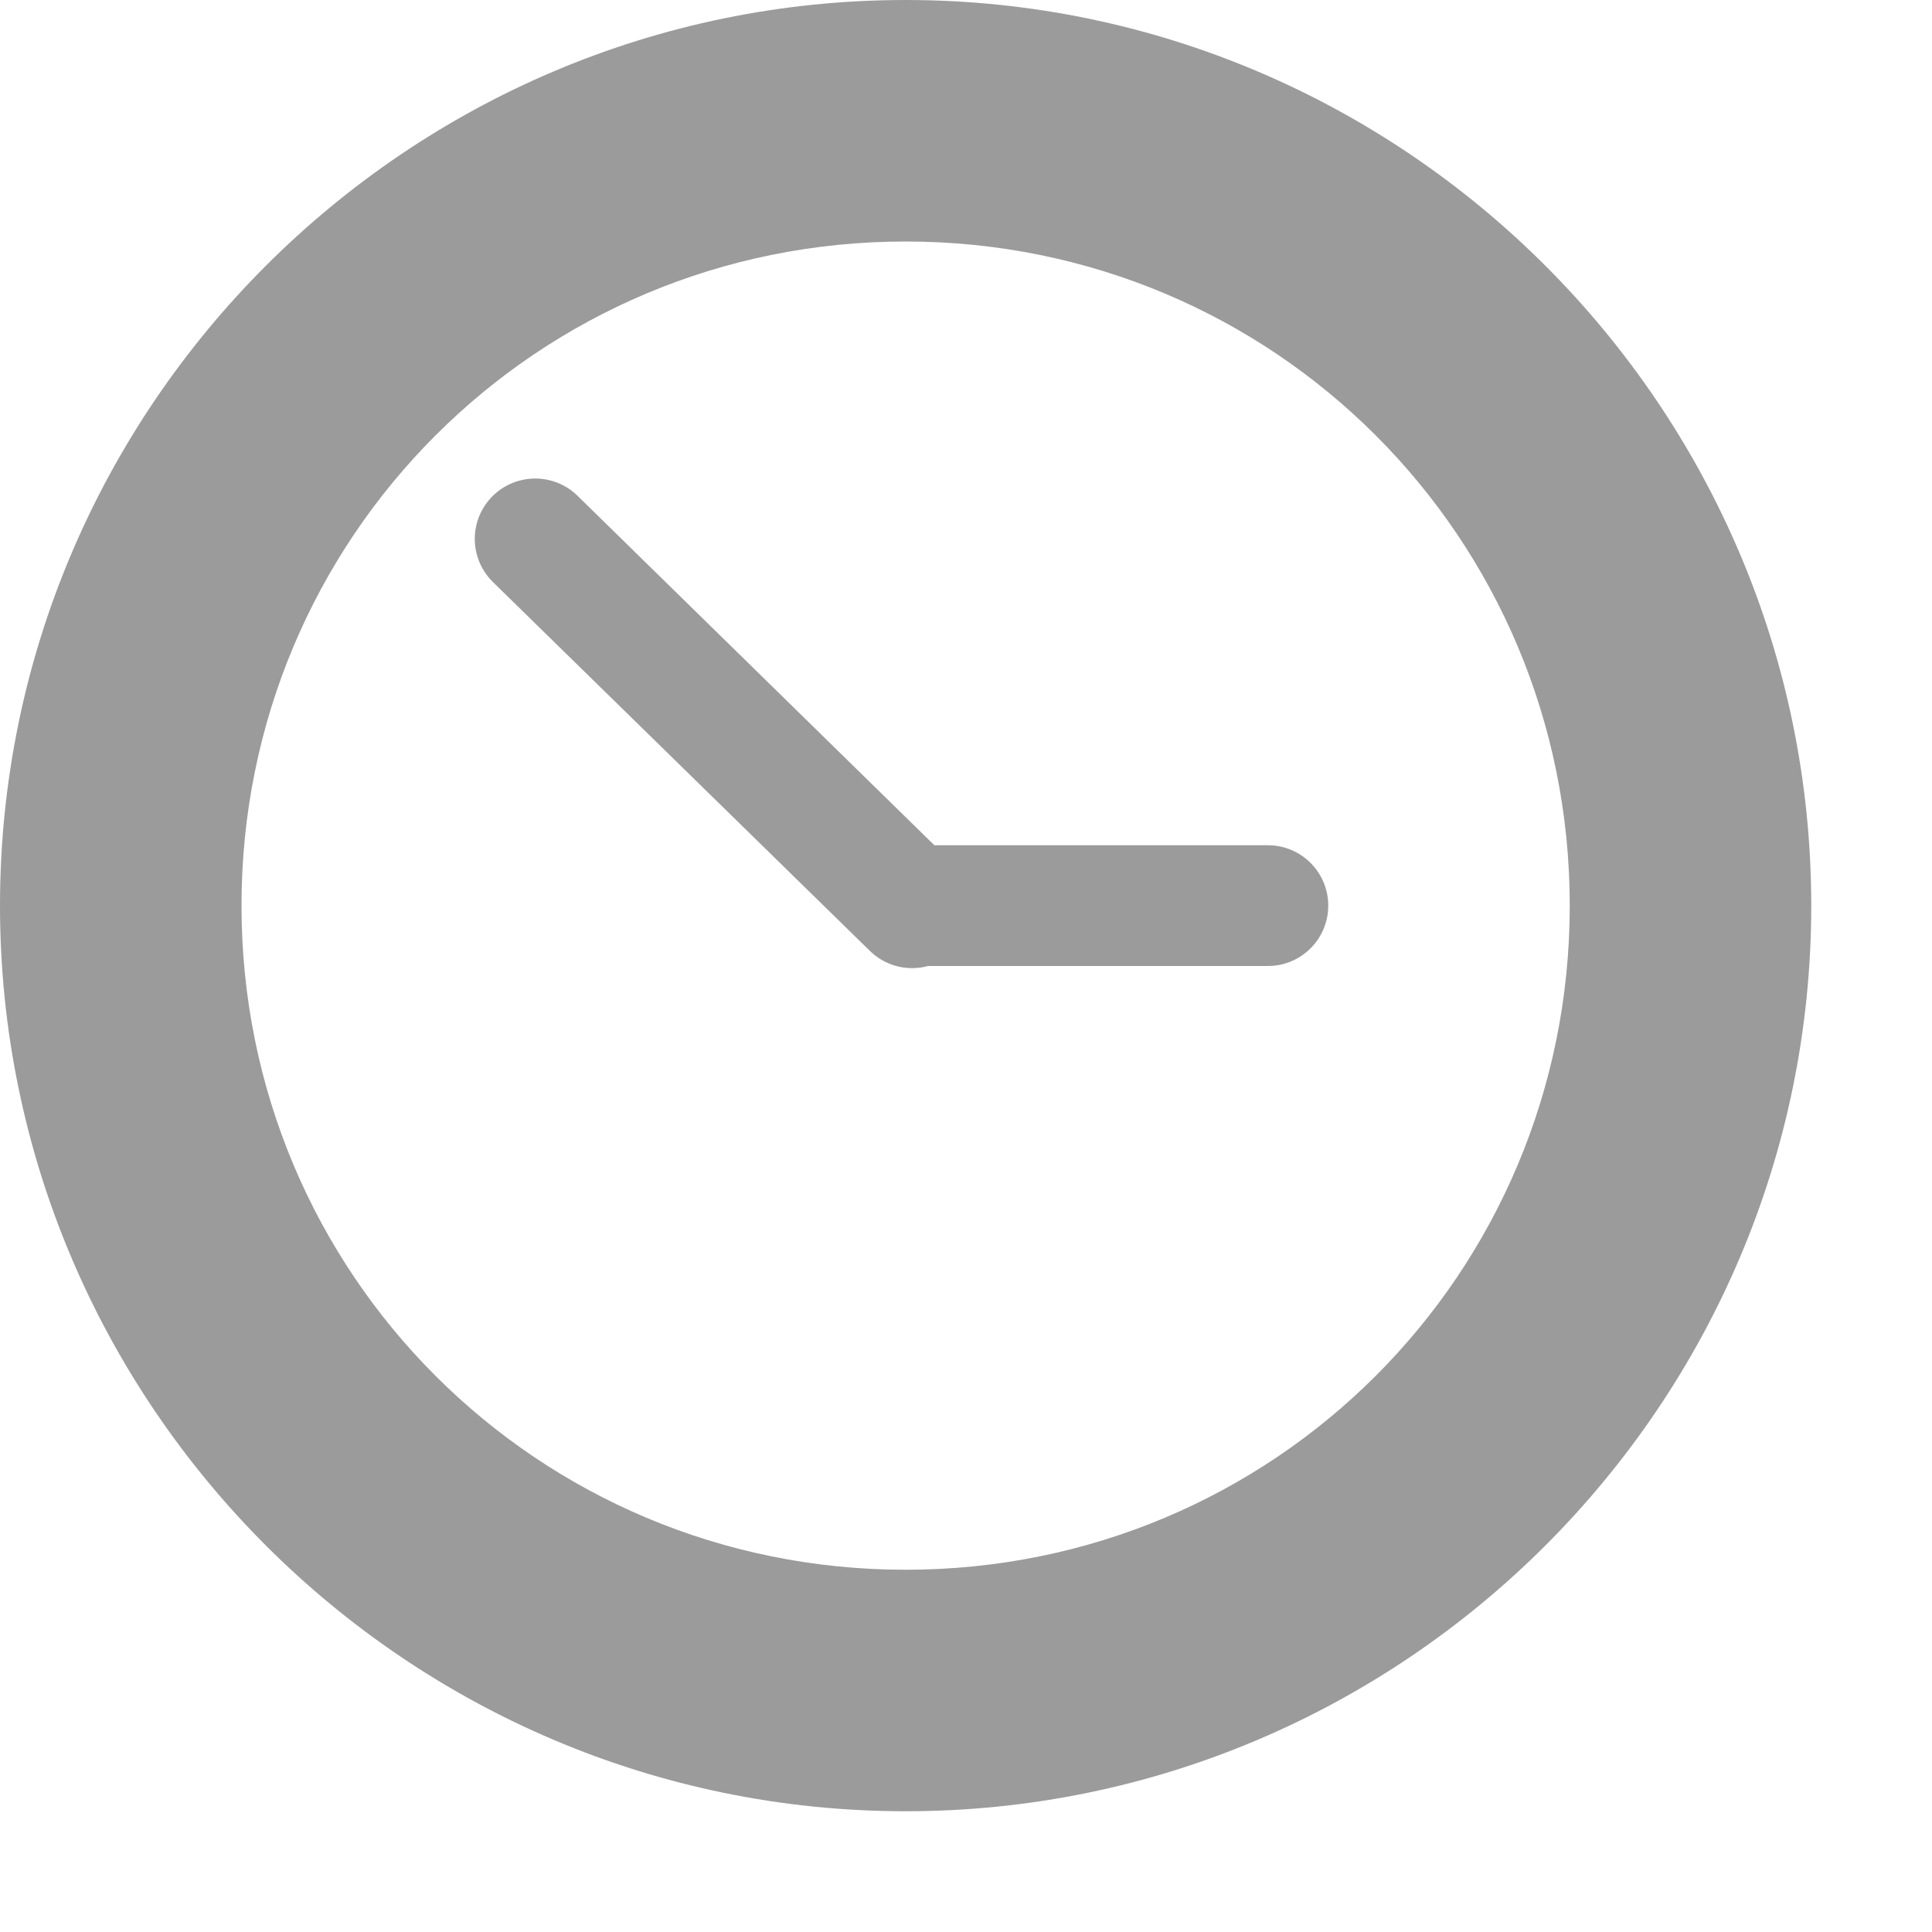
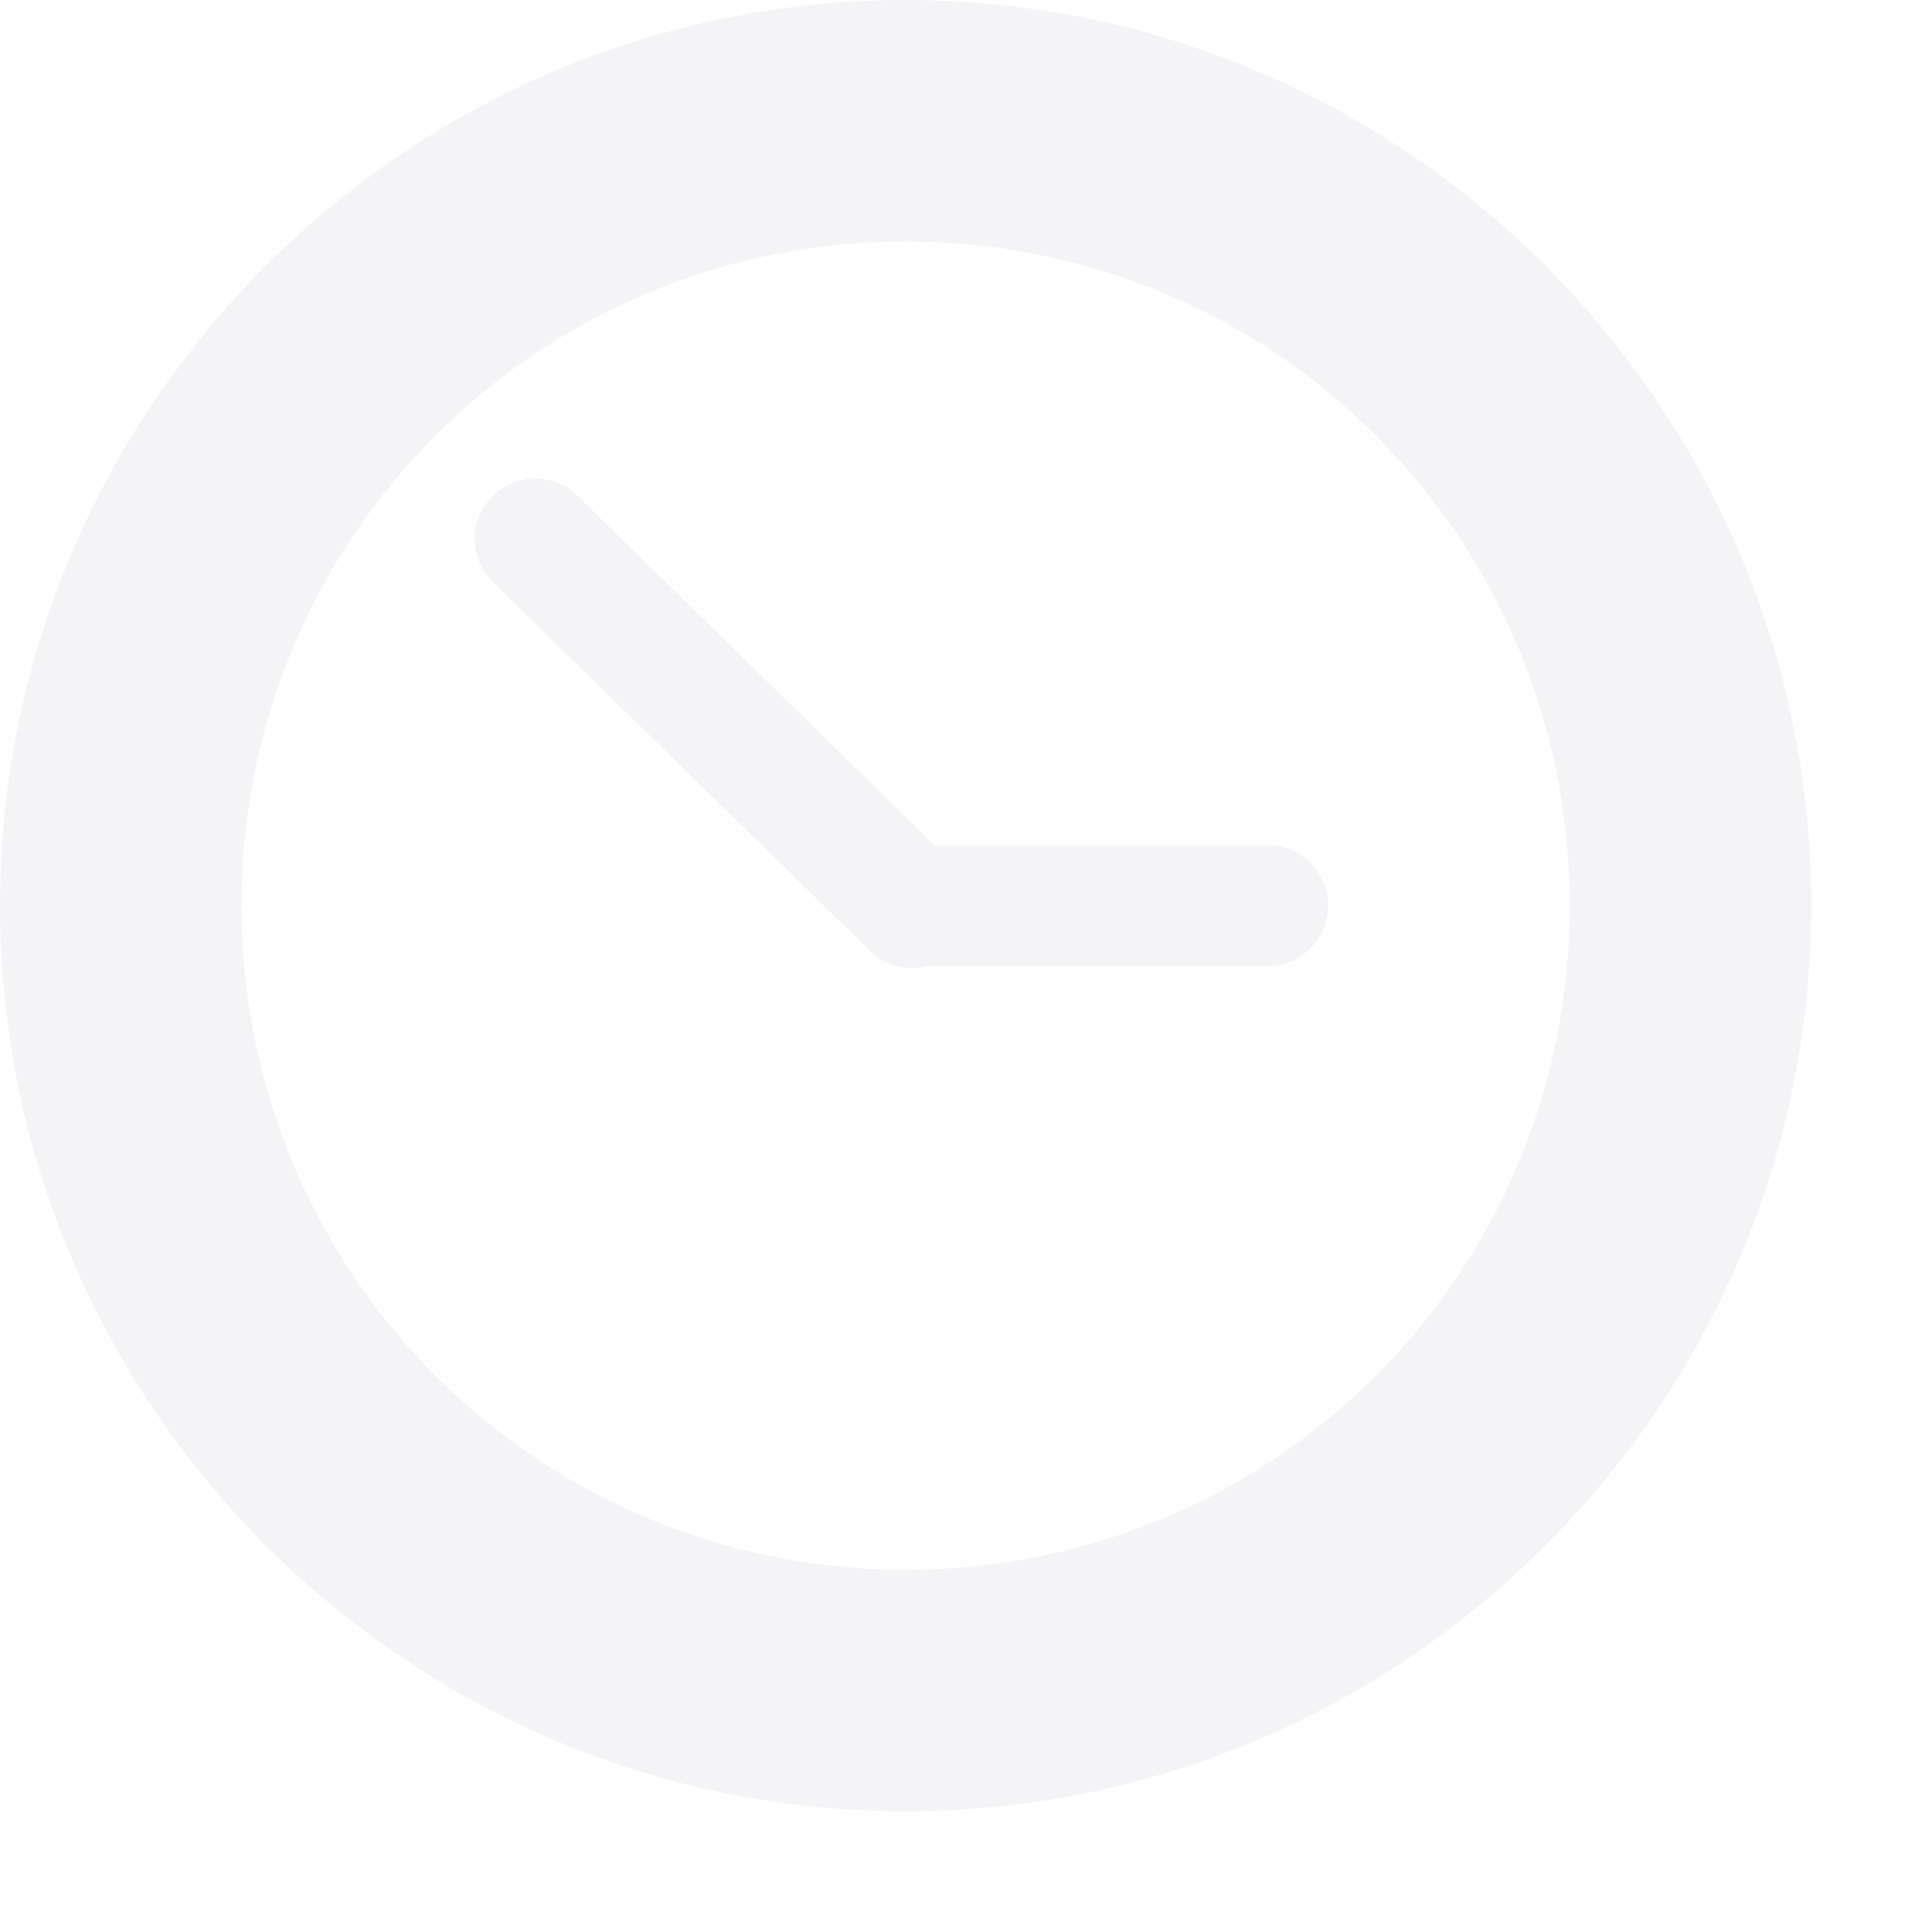
<svg xmlns="http://www.w3.org/2000/svg" width="16" height="16">
-   <g color="#000" font-weight="400" font-family="sans-serif" white-space="normal" fill="#9b9b9b">
-     <path d="M7.5 0C3.37 0 0 3.37 0 7.5S3.37 15 7.5 15 15 11.63 15 7.5 11.63 0 7.5 0zm0 2C10.55 2 13 4.45 13 7.5S10.55 13 7.5 13 2 10.55 2 7.5 4.45 2 7.5 2z" style="line-height:normal;font-variant-ligatures:normal;font-variant-position:normal;font-variant-caps:normal;font-variant-numeric:normal;font-variant-alternates:normal;font-feature-settings:normal;text-indent:0;text-align:start;text-decoration-line:none;text-decoration-style:solid;text-decoration-color:#000;text-transform:none;text-orientation:mixed;shape-padding:0;isolation:auto;mix-blend-mode:normal;marker:none" overflow="visible" />
-     <path d="M4.428 3.963a.5.5 0 0 0-.34.863L7.2 7.871A.5.5 0 0 0 7.686 8H10.5a.5.5 0 1 0 0-1H7.738l-2.95-2.889a.5.5 0 0 0-.36-.148z" style="line-height:normal;font-variant-ligatures:normal;font-variant-position:normal;font-variant-caps:normal;font-variant-numeric:normal;font-variant-alternates:normal;font-feature-settings:normal;text-indent:0;text-align:start;text-decoration-line:none;text-decoration-style:solid;text-decoration-color:#000;text-transform:none;text-orientation:mixed;shape-padding:0;isolation:auto;mix-blend-mode:normal;marker:none" overflow="visible" />
+   <g color="#17191e" font-weight="400" font-family="sans-serif" white-space="normal" fill="#f4f4f7">
+     <path d="M7.5 0C3.37 0 0 3.37 0 7.5S3.37 15 7.5 15 15 11.63 15 7.5 11.63 0 7.5 0zm0 2C10.55 2 13 4.45 13 7.5S10.55 13 7.5 13 2 10.55 2 7.5 4.45 2 7.5 2z" style="line-height:normal;font-variant-ligatures:normal;font-variant-position:normal;font-variant-caps:normal;font-variant-numeric:normal;font-variant-alternates:normal;font-feature-settings:normal;text-indent:0;text-align:start;text-decoration-line:none;text-decoration-style:solid;text-decoration-color:#17191e;text-transform:none;text-orientation:mixed;shape-padding:0;isolation:auto;mix-blend-mode:normal;marker:none" overflow="visible" />
+     <path d="M4.428 3.963a.5.5 0 0 0-.34.863L7.2 7.871A.5.5 0 0 0 7.686 8H10.5a.5.5 0 1 0 0-1H7.738l-2.95-2.889a.5.5 0 0 0-.36-.148z" style="line-height:normal;font-variant-ligatures:normal;font-variant-position:normal;font-variant-caps:normal;font-variant-numeric:normal;font-variant-alternates:normal;font-feature-settings:normal;text-indent:0;text-align:start;text-decoration-line:none;text-decoration-style:solid;text-decoration-color:#17191e;text-transform:none;text-orientation:mixed;shape-padding:0;isolation:auto;mix-blend-mode:normal;marker:none" overflow="visible" />
  </g>
</svg>
